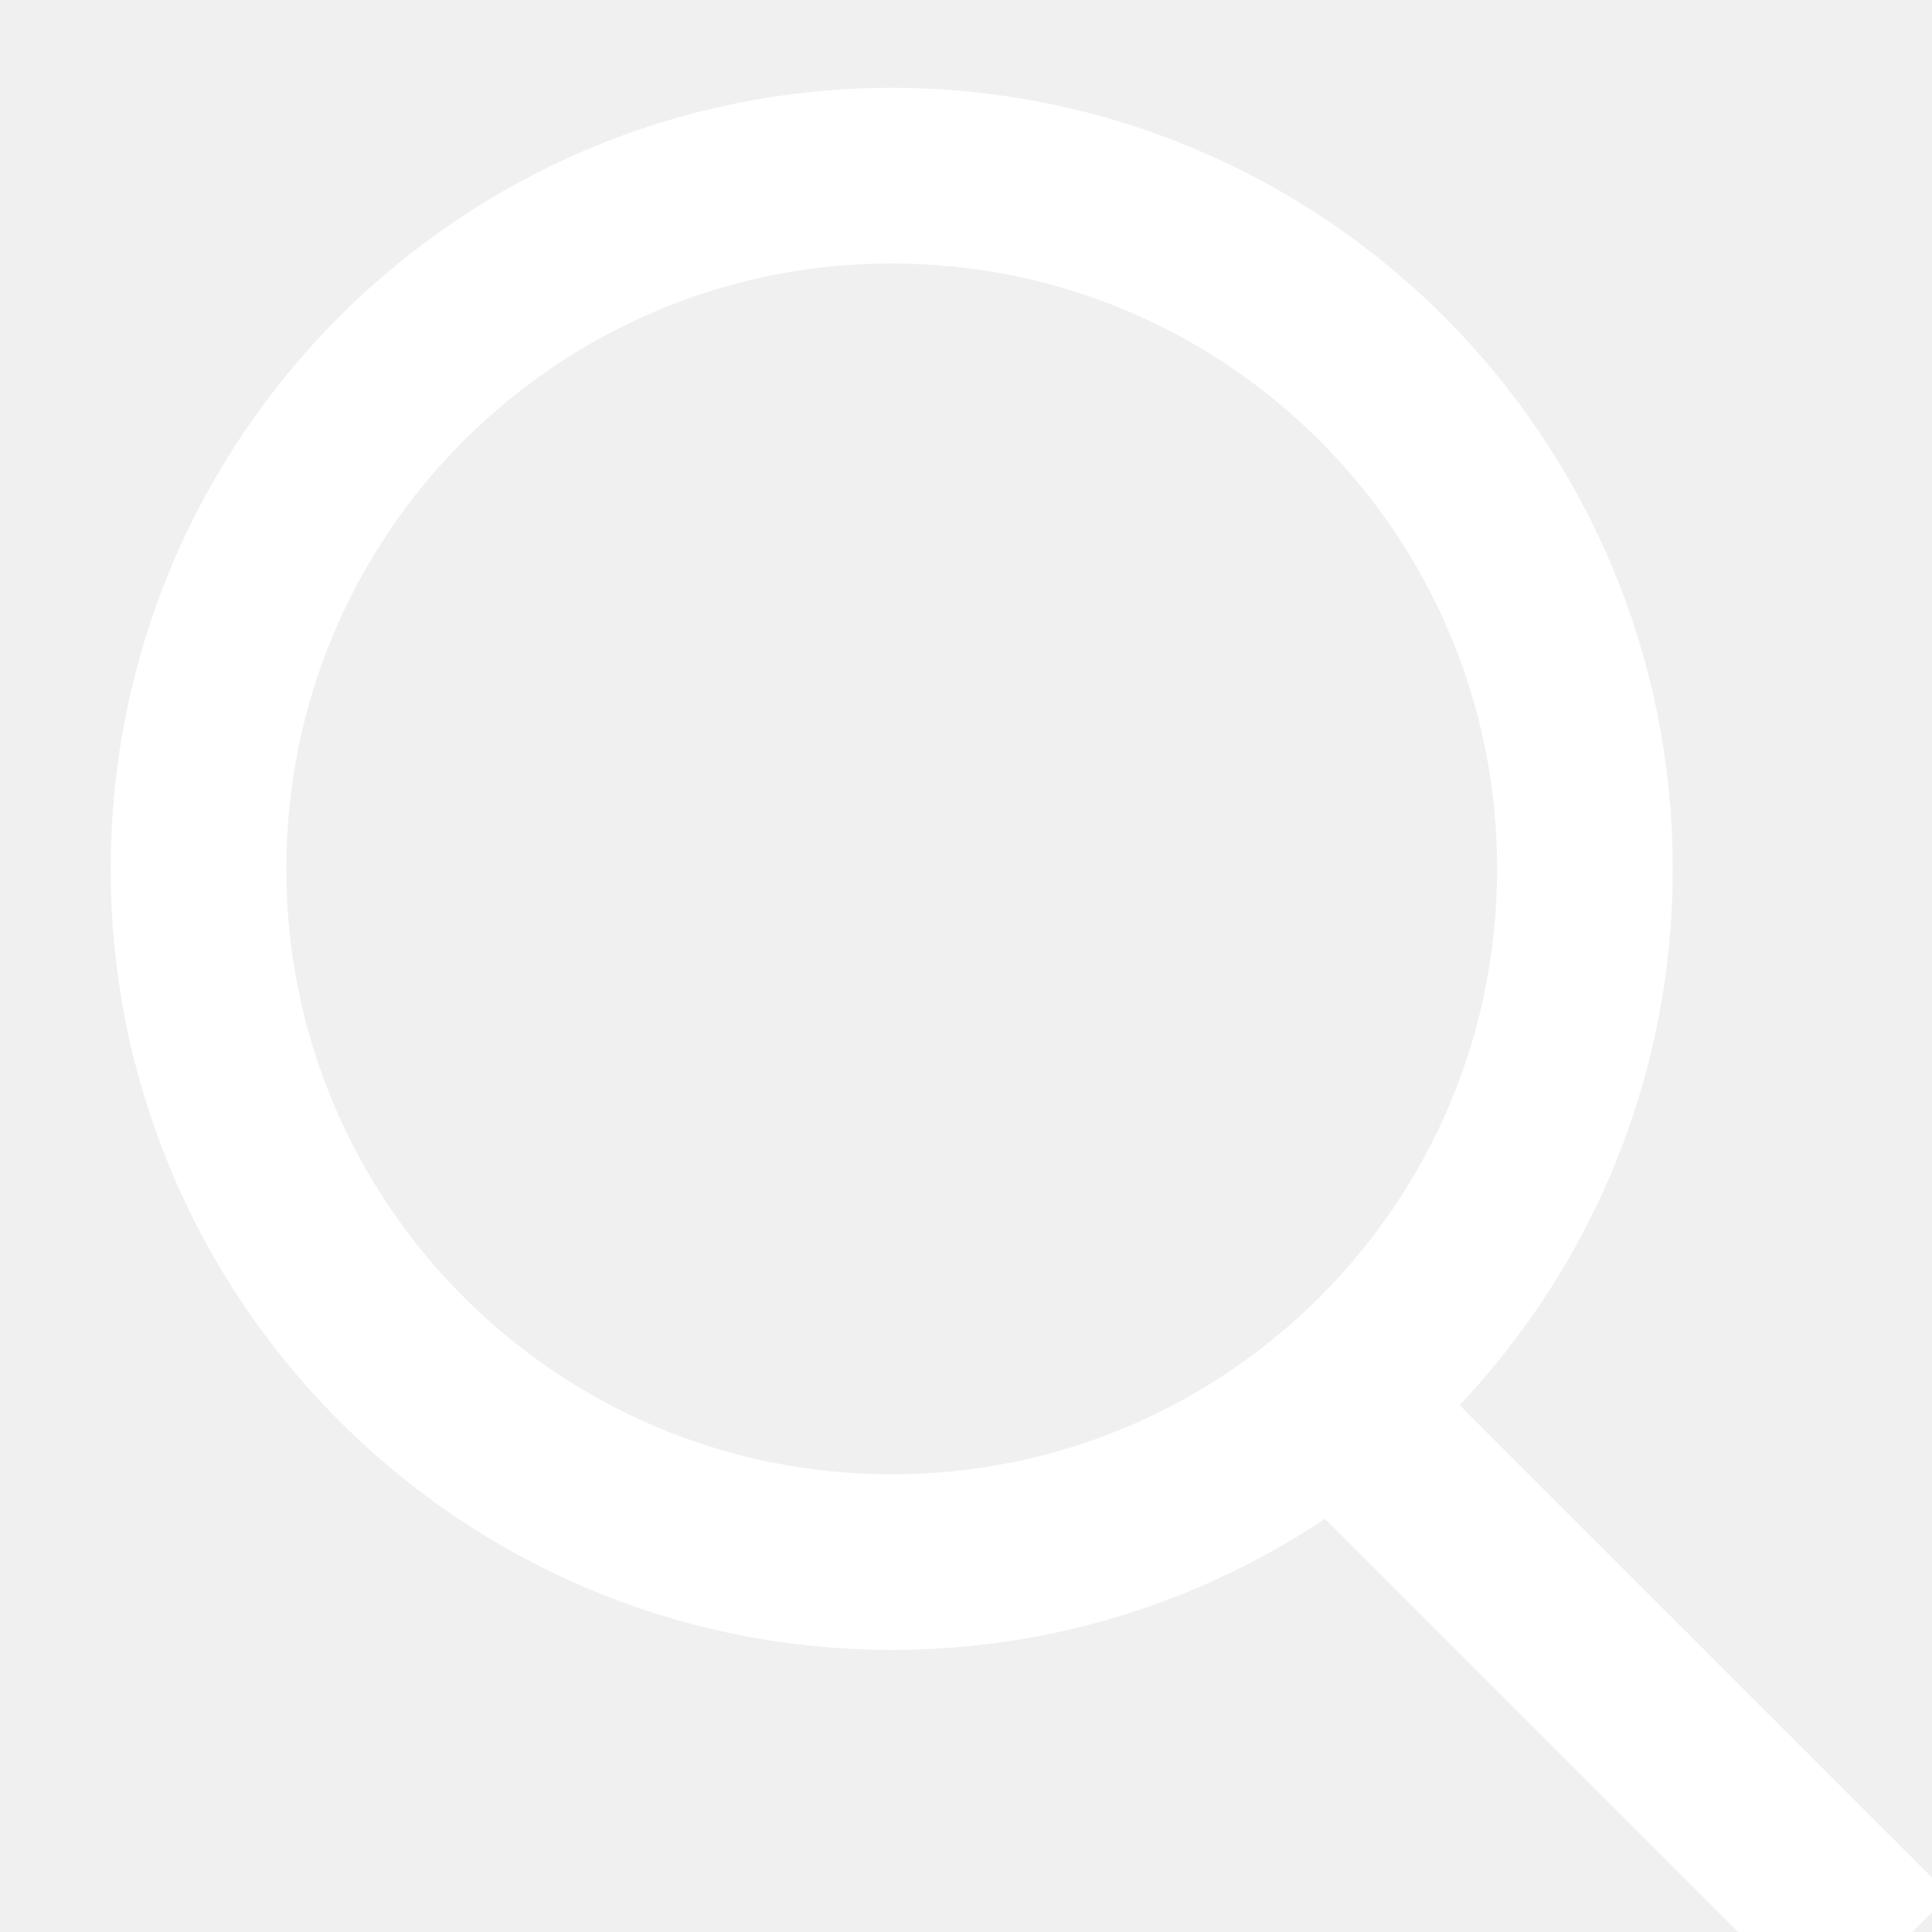
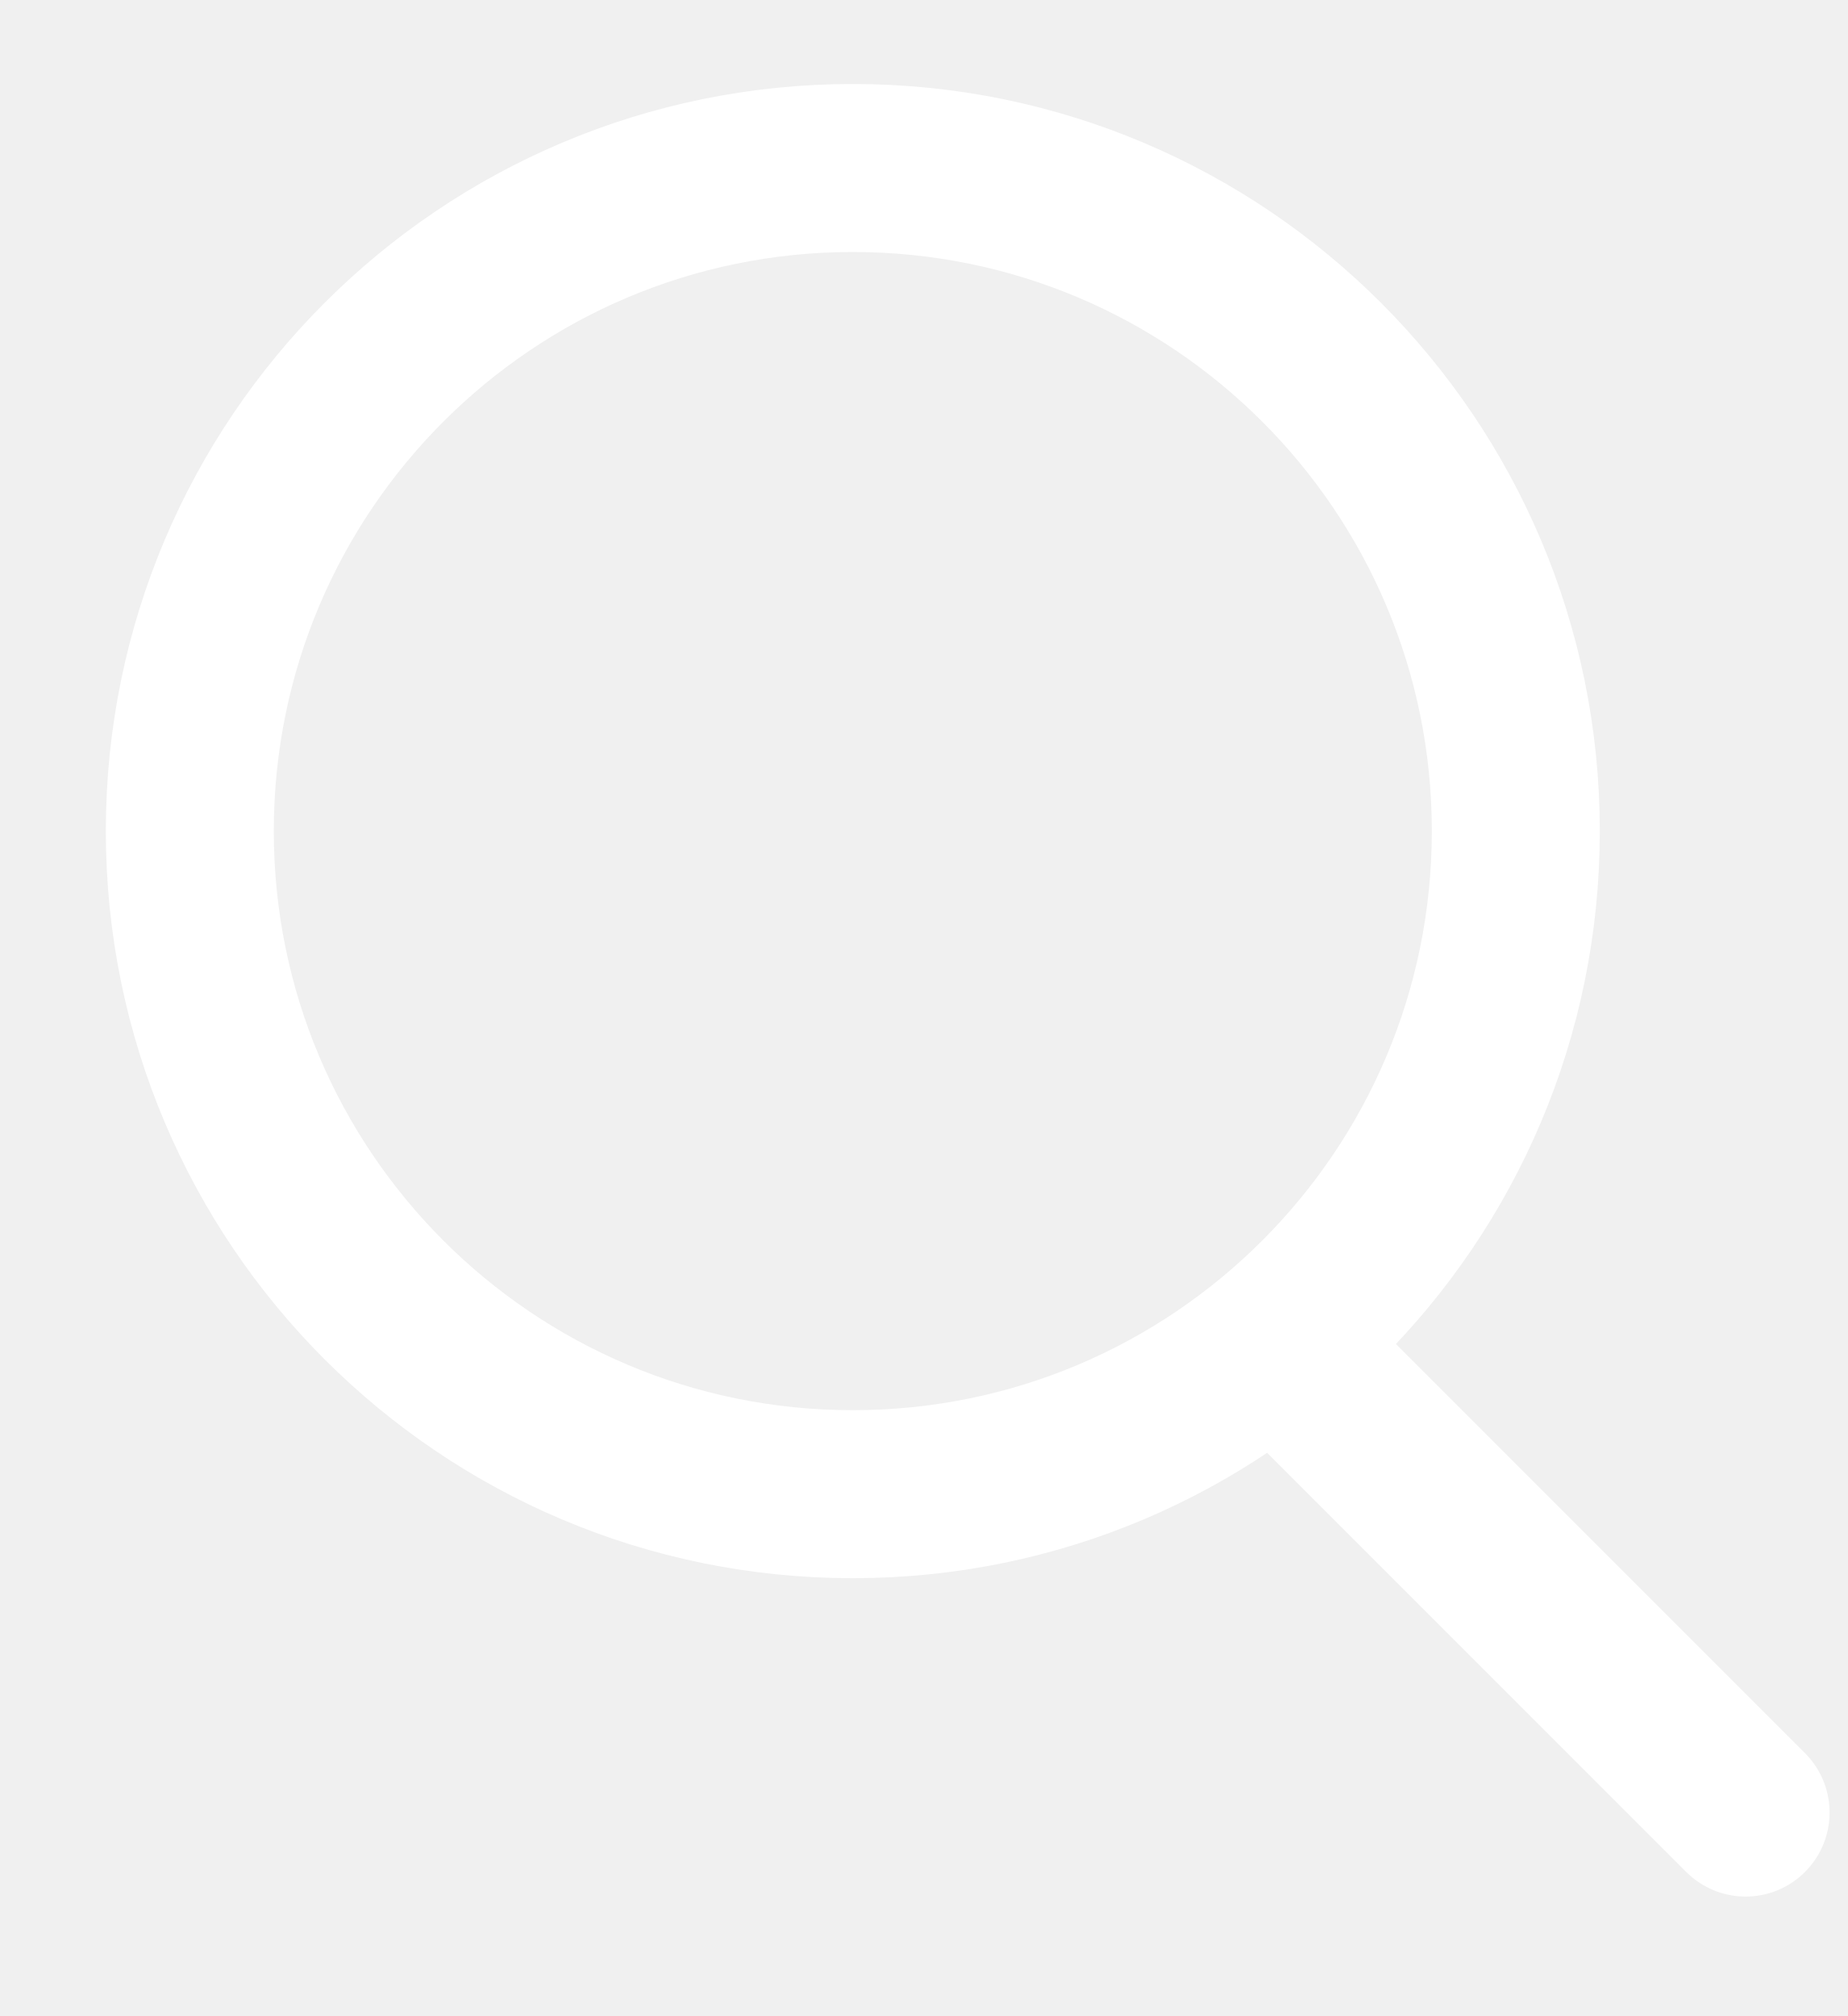
- <svg xmlns="http://www.w3.org/2000/svg" width="11px" height="11px" viewBox="0 0 11 11" version="1.1">
-   <defs />
-   <g id="Pages" stroke="none" stroke-width="1" fill="none" fill-rule="evenodd">
-     <g id="Home" transform="translate(-908, -32)" stroke="#FFFFFF">
-       <g id="Group-5" transform="translate(670, 23)">
-         <g id="Search" transform="translate(239, 10)">
-           <circle id="Oval-1" cx="4.077" cy="3.947" r="3.947" />
-           <path d="M6.708,7.105 L9.392,9.789" id="Line" stroke-linecap="square" />
-         </g>
-       </g>
+ <svg xmlns="http://www.w3.org/2000/svg" width="11px" height="12px" viewBox="0 0 11 12" version="1.1">
+   <g id="Page-1" stroke="none" stroke-width="1" fill="none" fill-rule="evenodd">
+     <g id="Search" transform="translate(1, 1)" stroke="#FFFFFF">
+       <circle id="Oval-1" cx="4.077" cy="3.947" r="3.947" />
+       <line x1="6.708" y1="7.105" x2="9.392" y2="9.789" id="Line" stroke-linecap="round" />
    </g>
  </g>
</svg>
